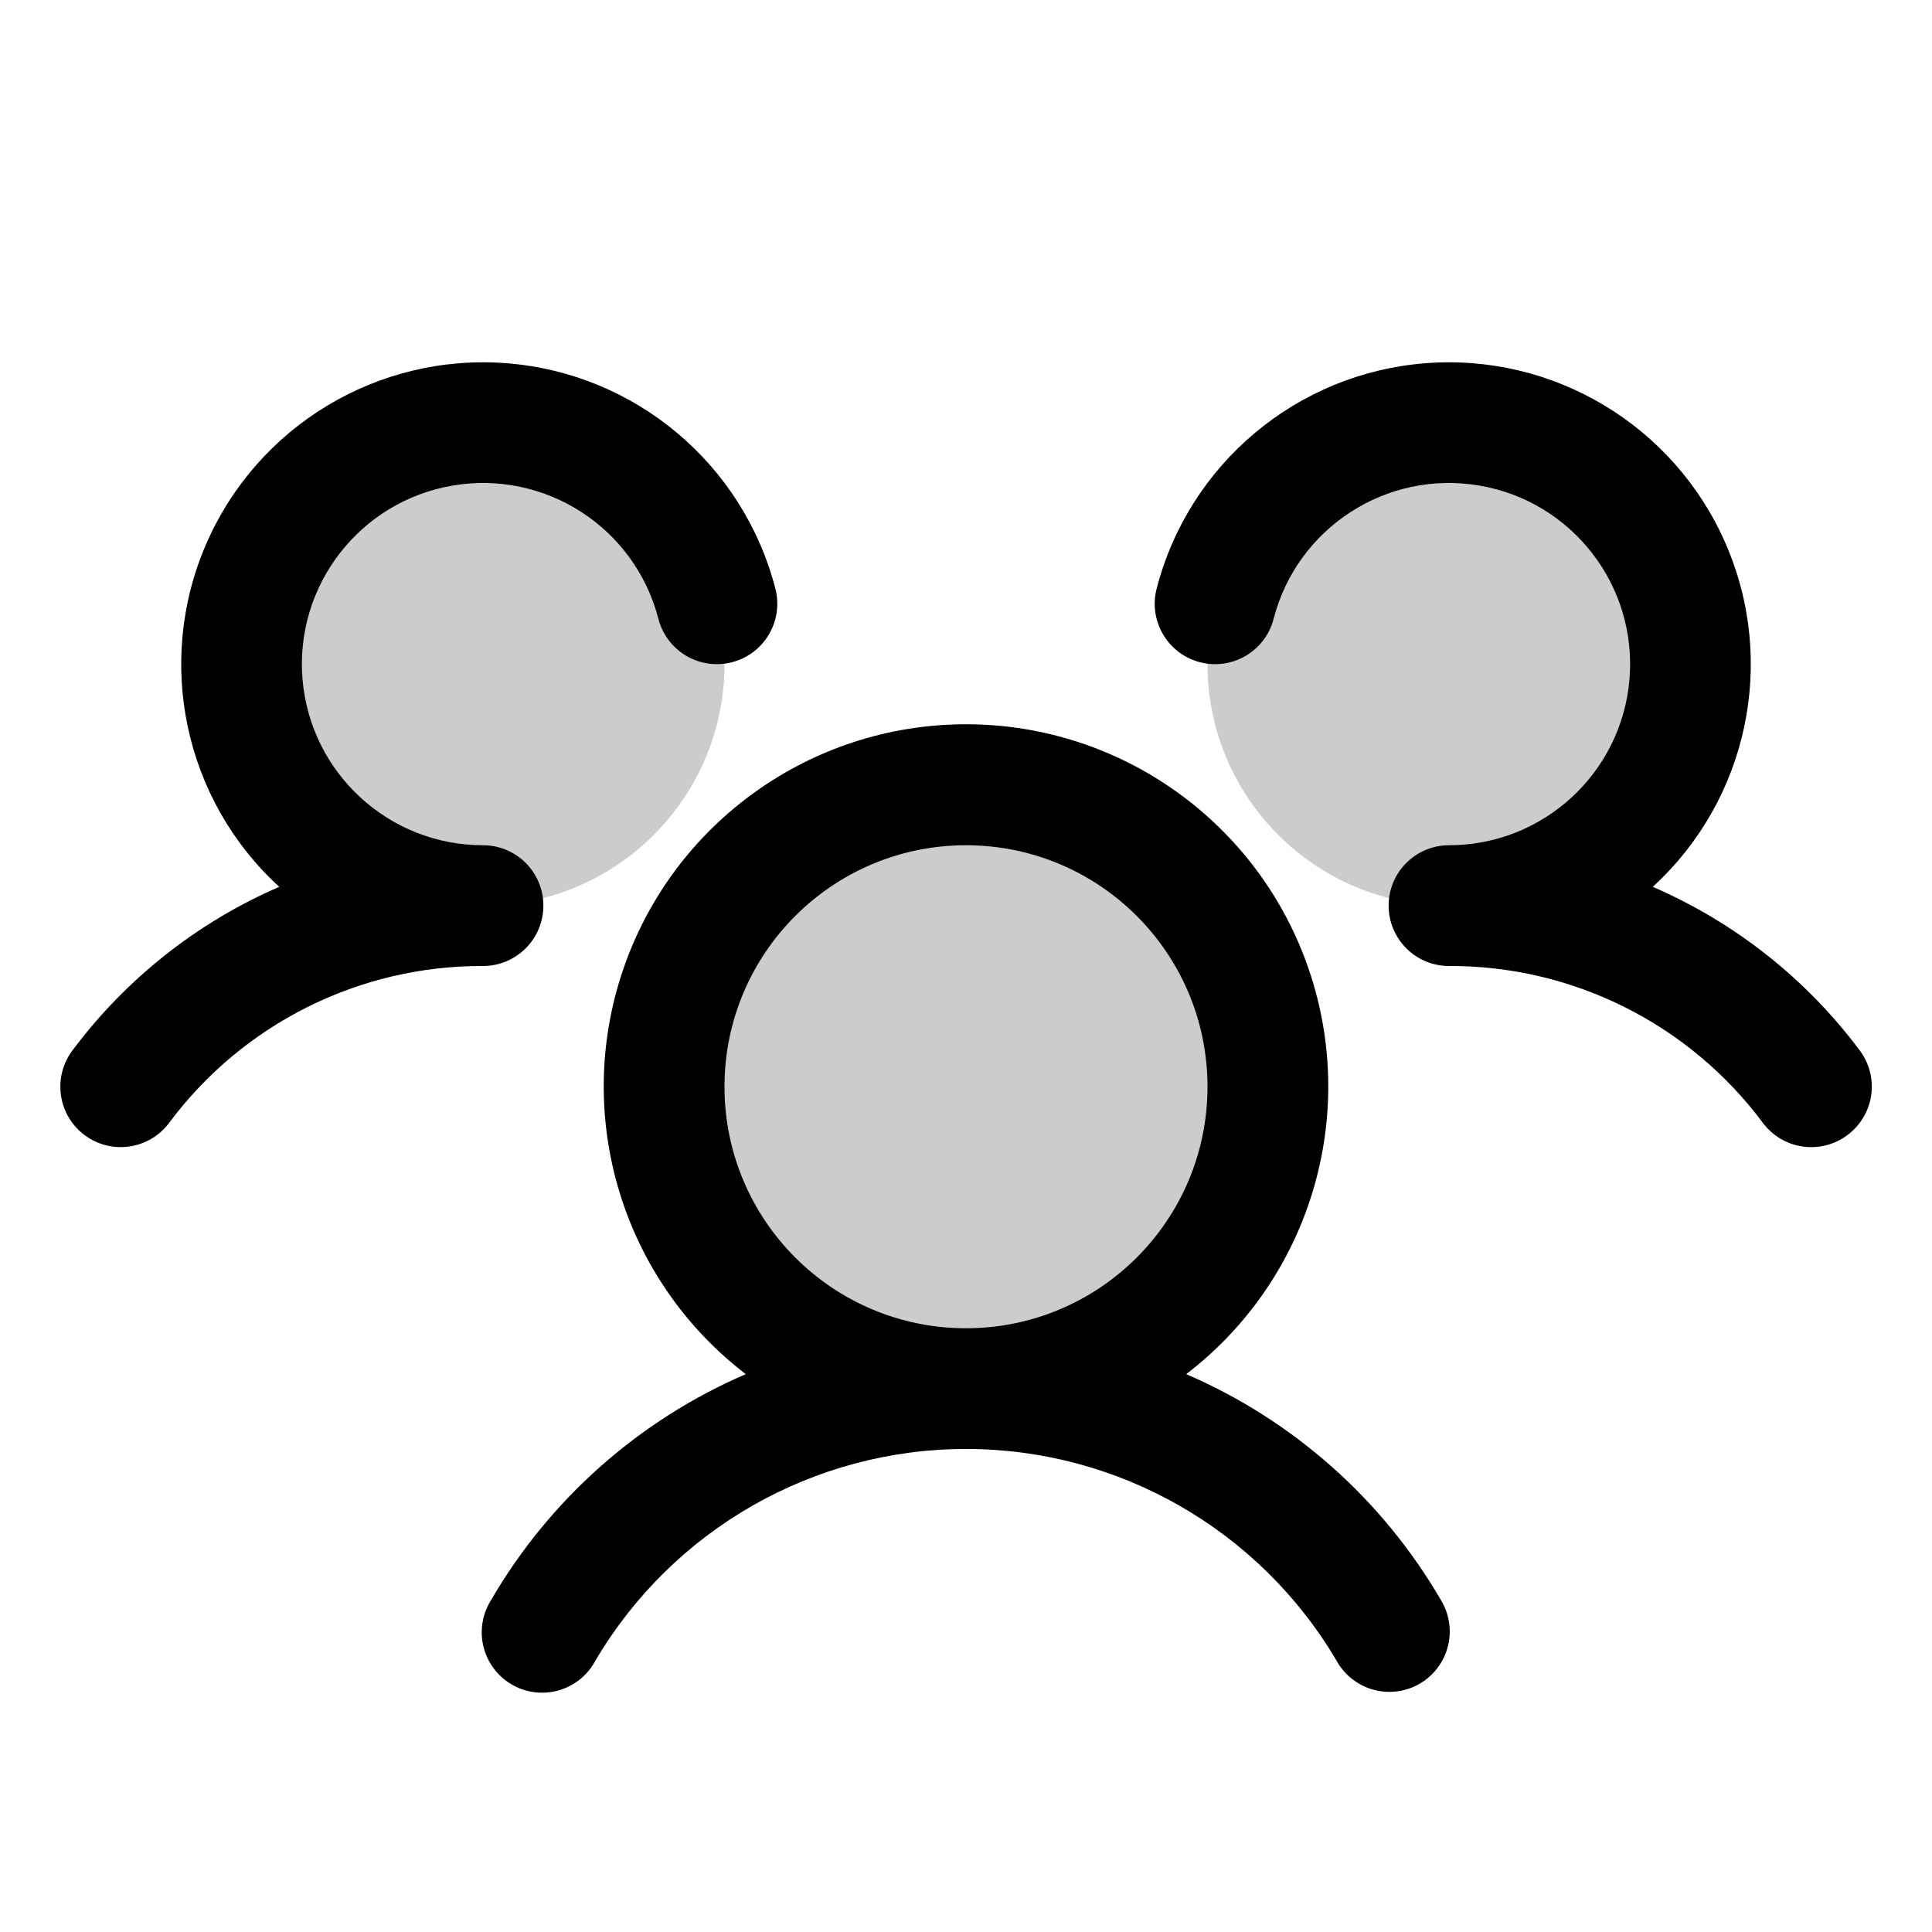
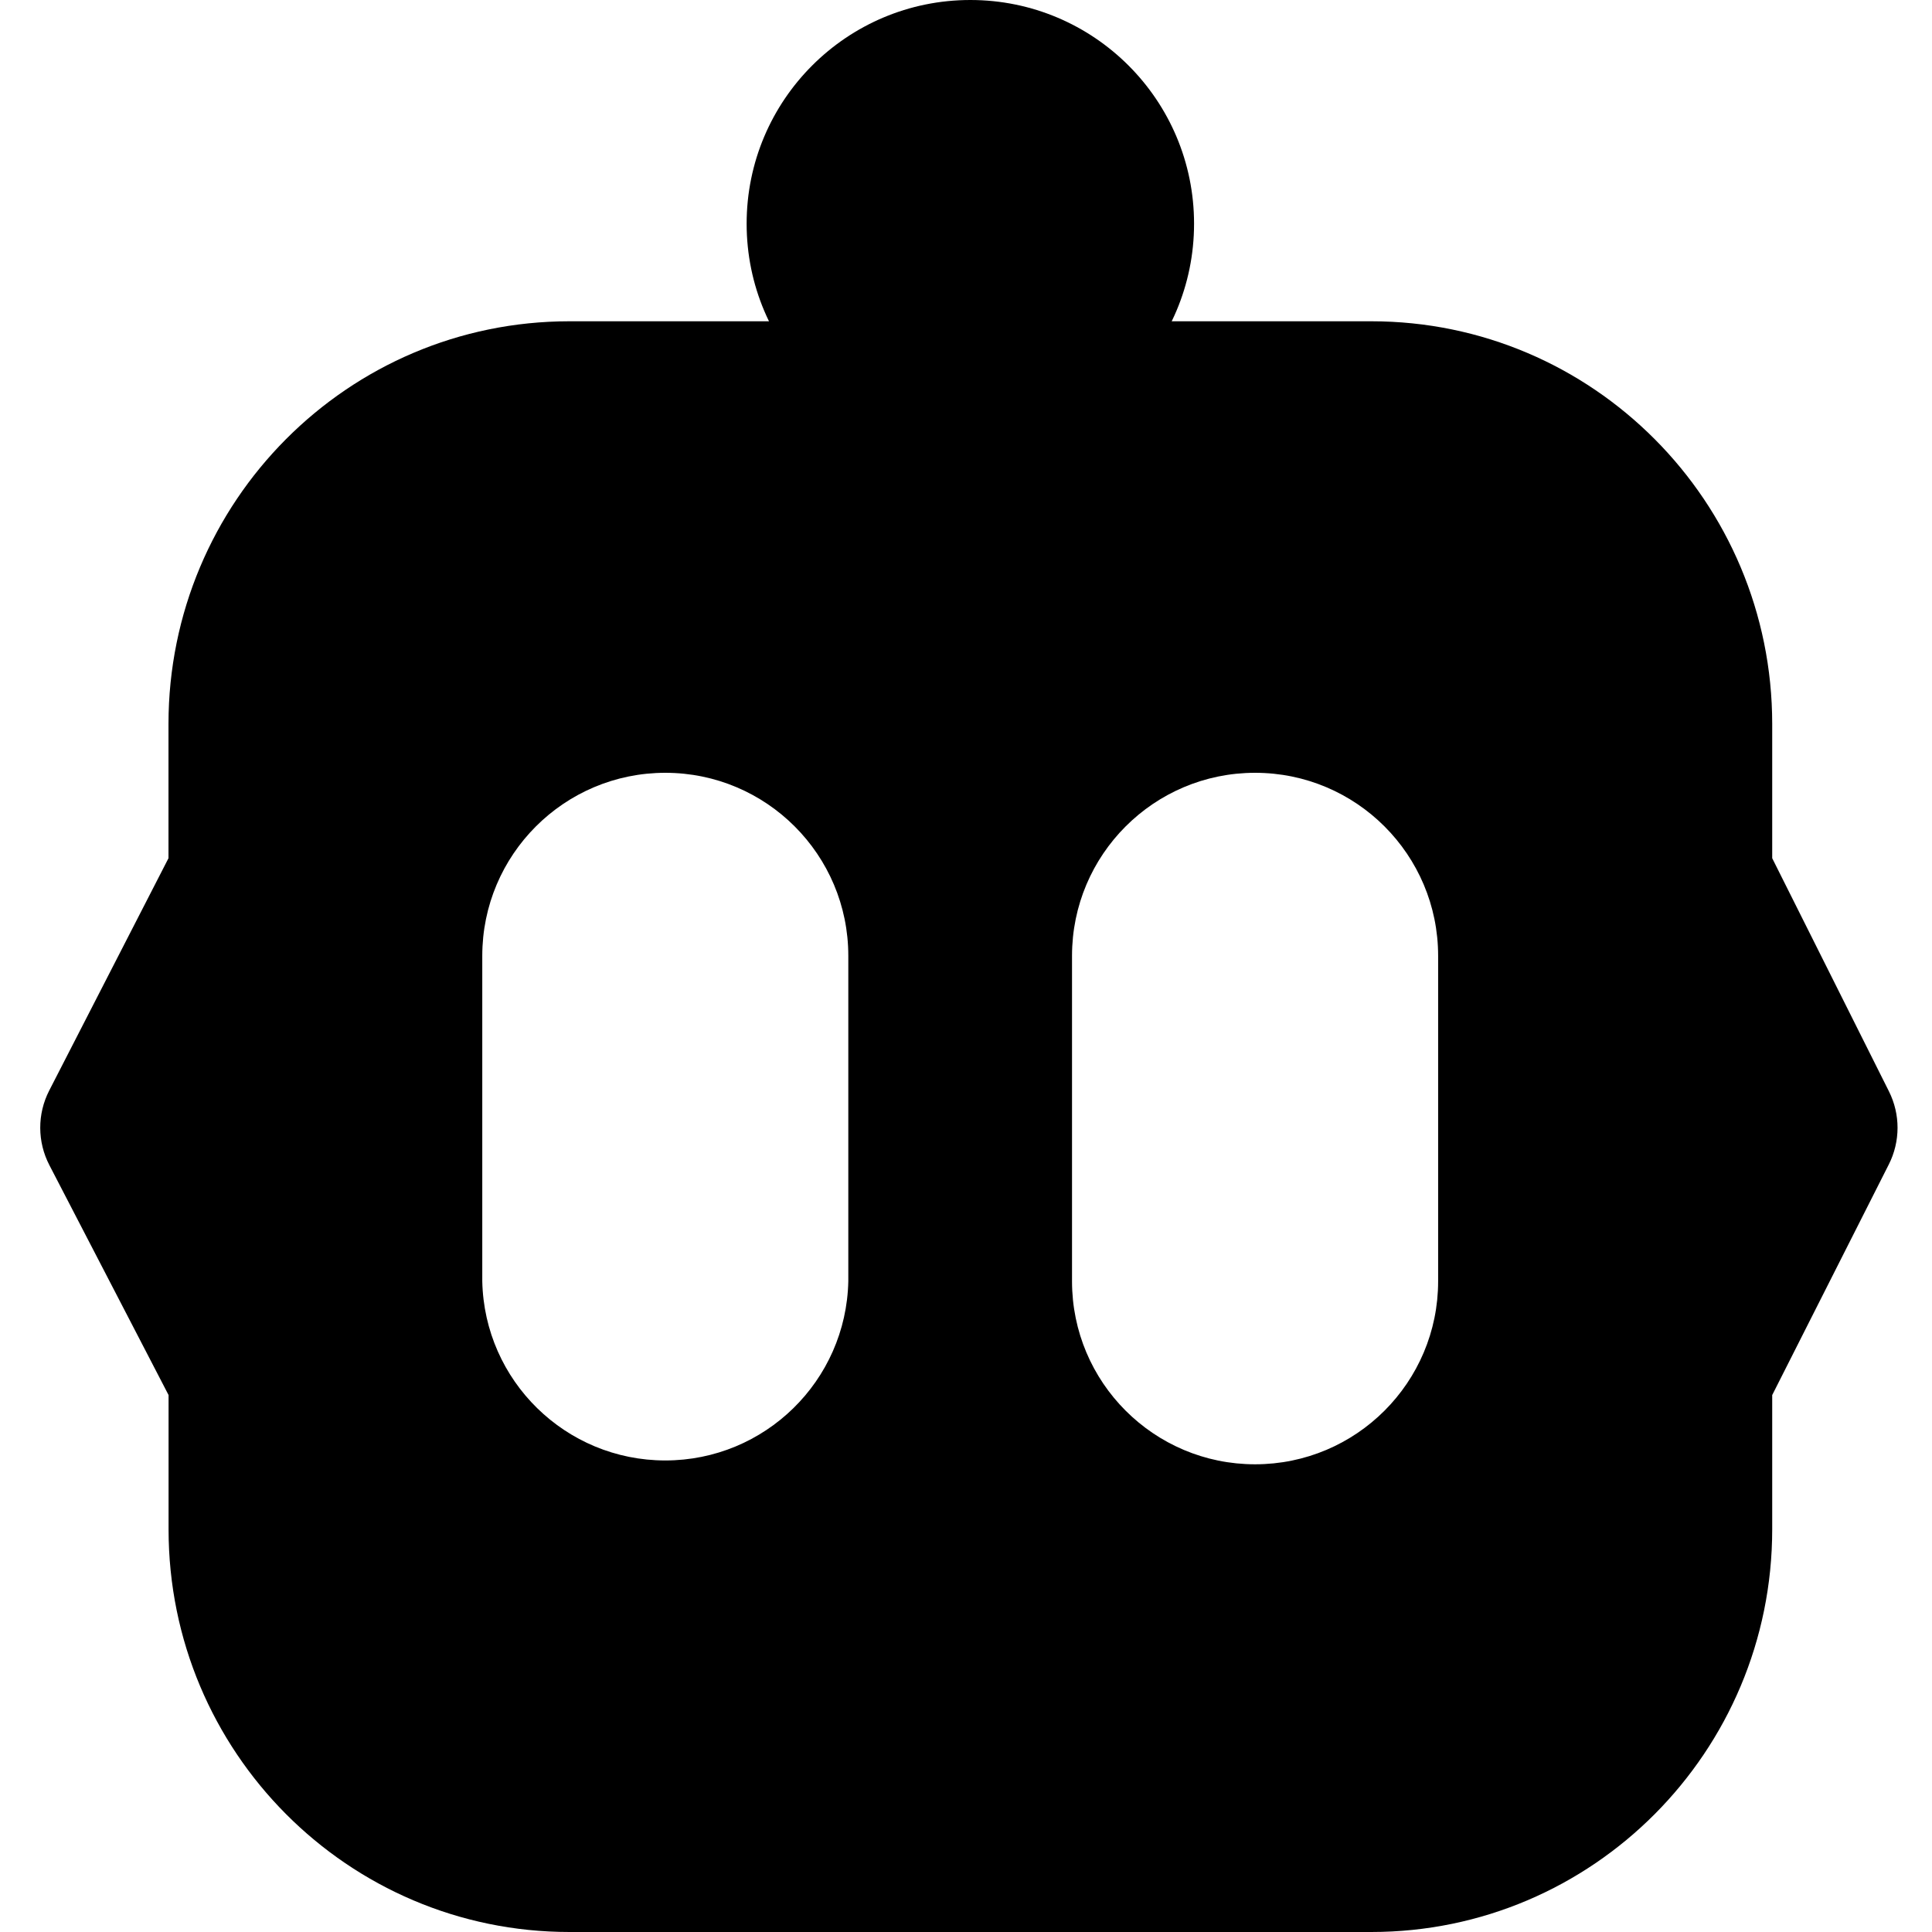
- <svg xmlns="http://www.w3.org/2000/svg" viewBox="0 0 256 256" fill="currentColor" width="64" height="64">
-   <path d="M168,144a40,40,0,1,1-40-40A40,40,0,0,1,168,144ZM64,56A32,32,0,1,0,96,88,32,32,0,0,0,64,56Zm128,0a32,32,0,1,0,32,32A32,32,0,0,0,192,56Z" opacity="0.2" />
-   <path d="M244.8,150.4a8,8,0,0,1-11.2-1.6A51.6,51.6,0,0,0,192,128a8,8,0,0,1,0-16,24,24,0,1,0-23.24-30,8,8,0,1,1-15.5-4A40,40,0,1,1,219,117.51a67.94,67.94,0,0,1,27.43,21.68A8,8,0,0,1,244.8,150.4ZM190.92,212a8,8,0,1,1-13.85,8,57,57,0,0,0-98.15,0,8,8,0,1,1-13.84-8,72.06,72.06,0,0,1,33.74-29.92,48,48,0,1,1,58.36,0A72.06,72.06,0,0,1,190.92,212ZM128,176a32,32,0,1,0-32-32A32,32,0,0,0,128,176ZM72,120a8,8,0,0,0-8-8A24,24,0,1,1,87.24,82a8,8,0,1,0,15.5-4A40,40,0,1,0,37,117.51,67.94,67.94,0,0,0,9.6,139.19a8,8,0,1,0,12.8,9.61A51.6,51.6,0,0,1,64,128,8,8,0,0,0,72,120Z" />
+ <svg xmlns="http://www.w3.org/2000/svg" fill="currentColor" fill-rule="evenodd" height="1em" style="flex:none;line-height:1" viewBox="0 0 24 24" width="1em">
+   <path d="M17.035 3.991c2.75 0 4.98 2.24 4.98 5.003v1.667l1.45 2.896a1.01 1.01 0 01-.002.909l-1.448 2.864v1.668c0 2.762-2.23 5.002-4.98 5.002H7.074c-2.751 0-4.98-2.24-4.98-5.002V17.33l-1.48-2.855a1.01 1.01 0 01-.003-.927l1.482-2.887V8.994c0-2.763 2.23-5.003 4.98-5.003h9.962zM8.265 9.6a2.274 2.274 0 00-2.274 2.274v4.042a2.274 2.274 0 004.547 0v-4.042A2.274 2.274 0 008.265 9.6zm7.326 0a2.274 2.274 0 00-2.274 2.274v4.042a2.274 2.274 0 104.548 0v-4.042A2.274 2.274 0 0015.59 9.6z" />
+   <path d="M12.054 5.558a2.779 2.779 0 100-5.558 2.779 2.779 0 000 5.558z" />
</svg>
